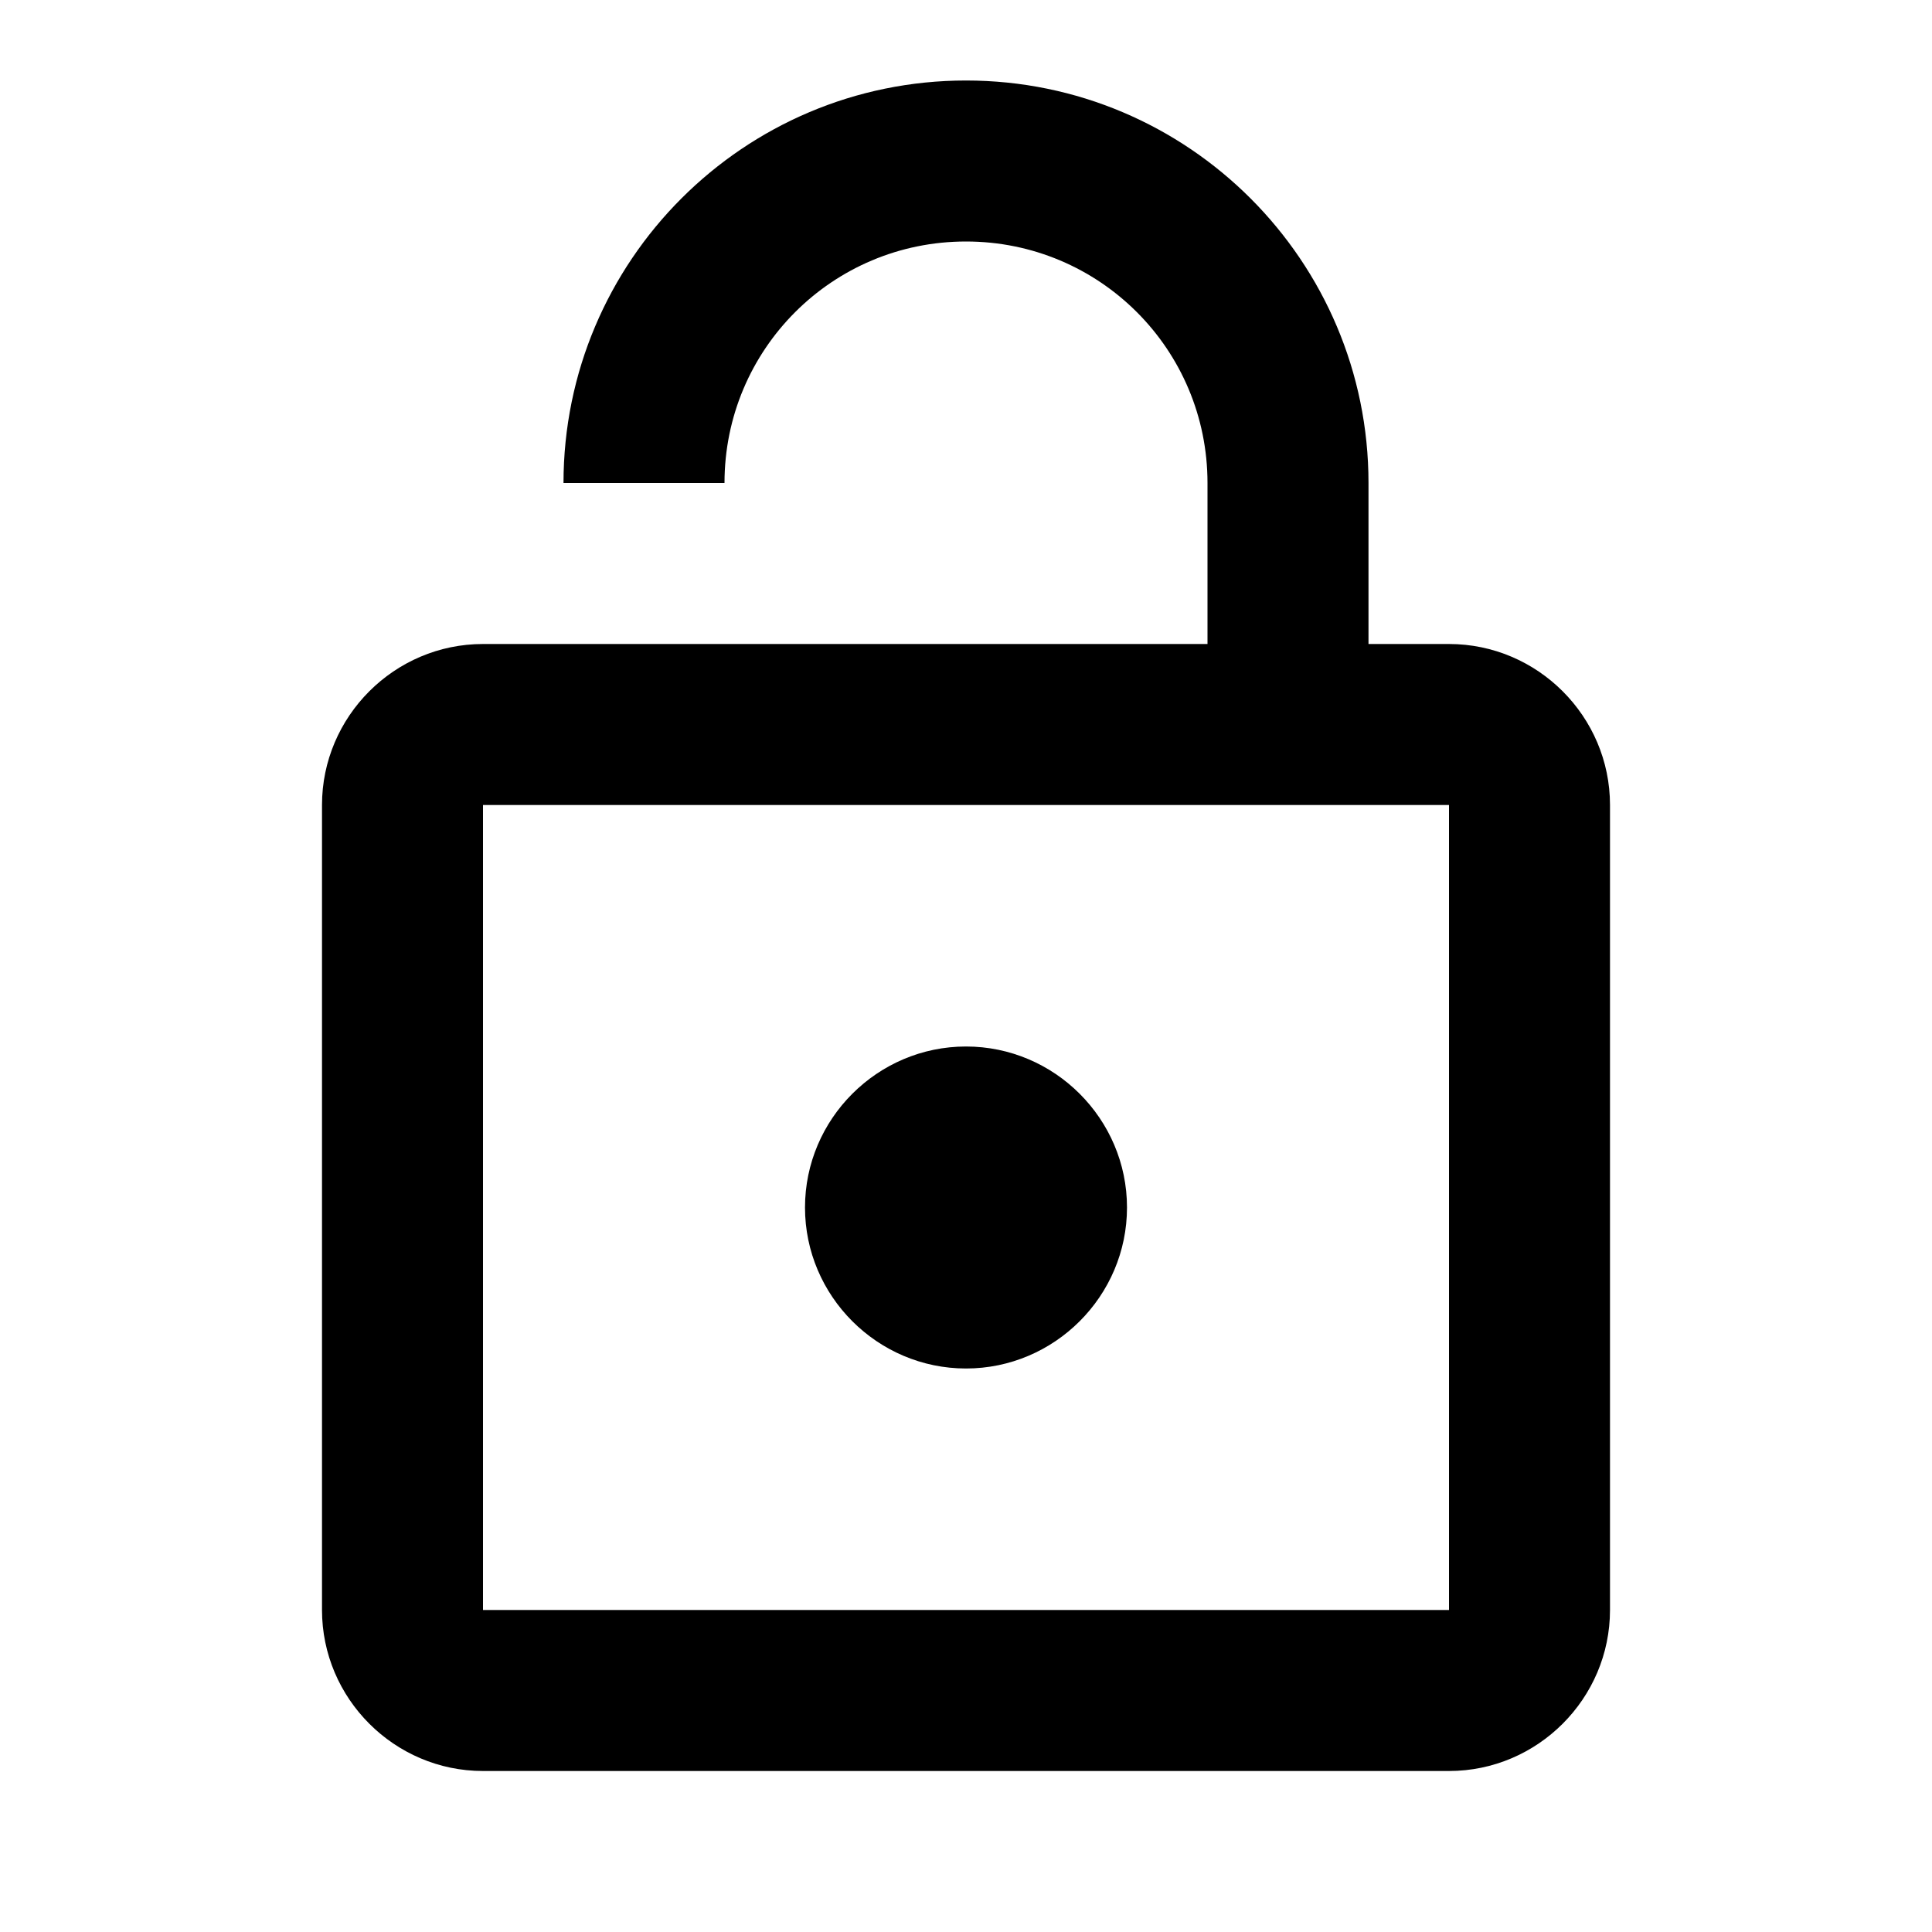
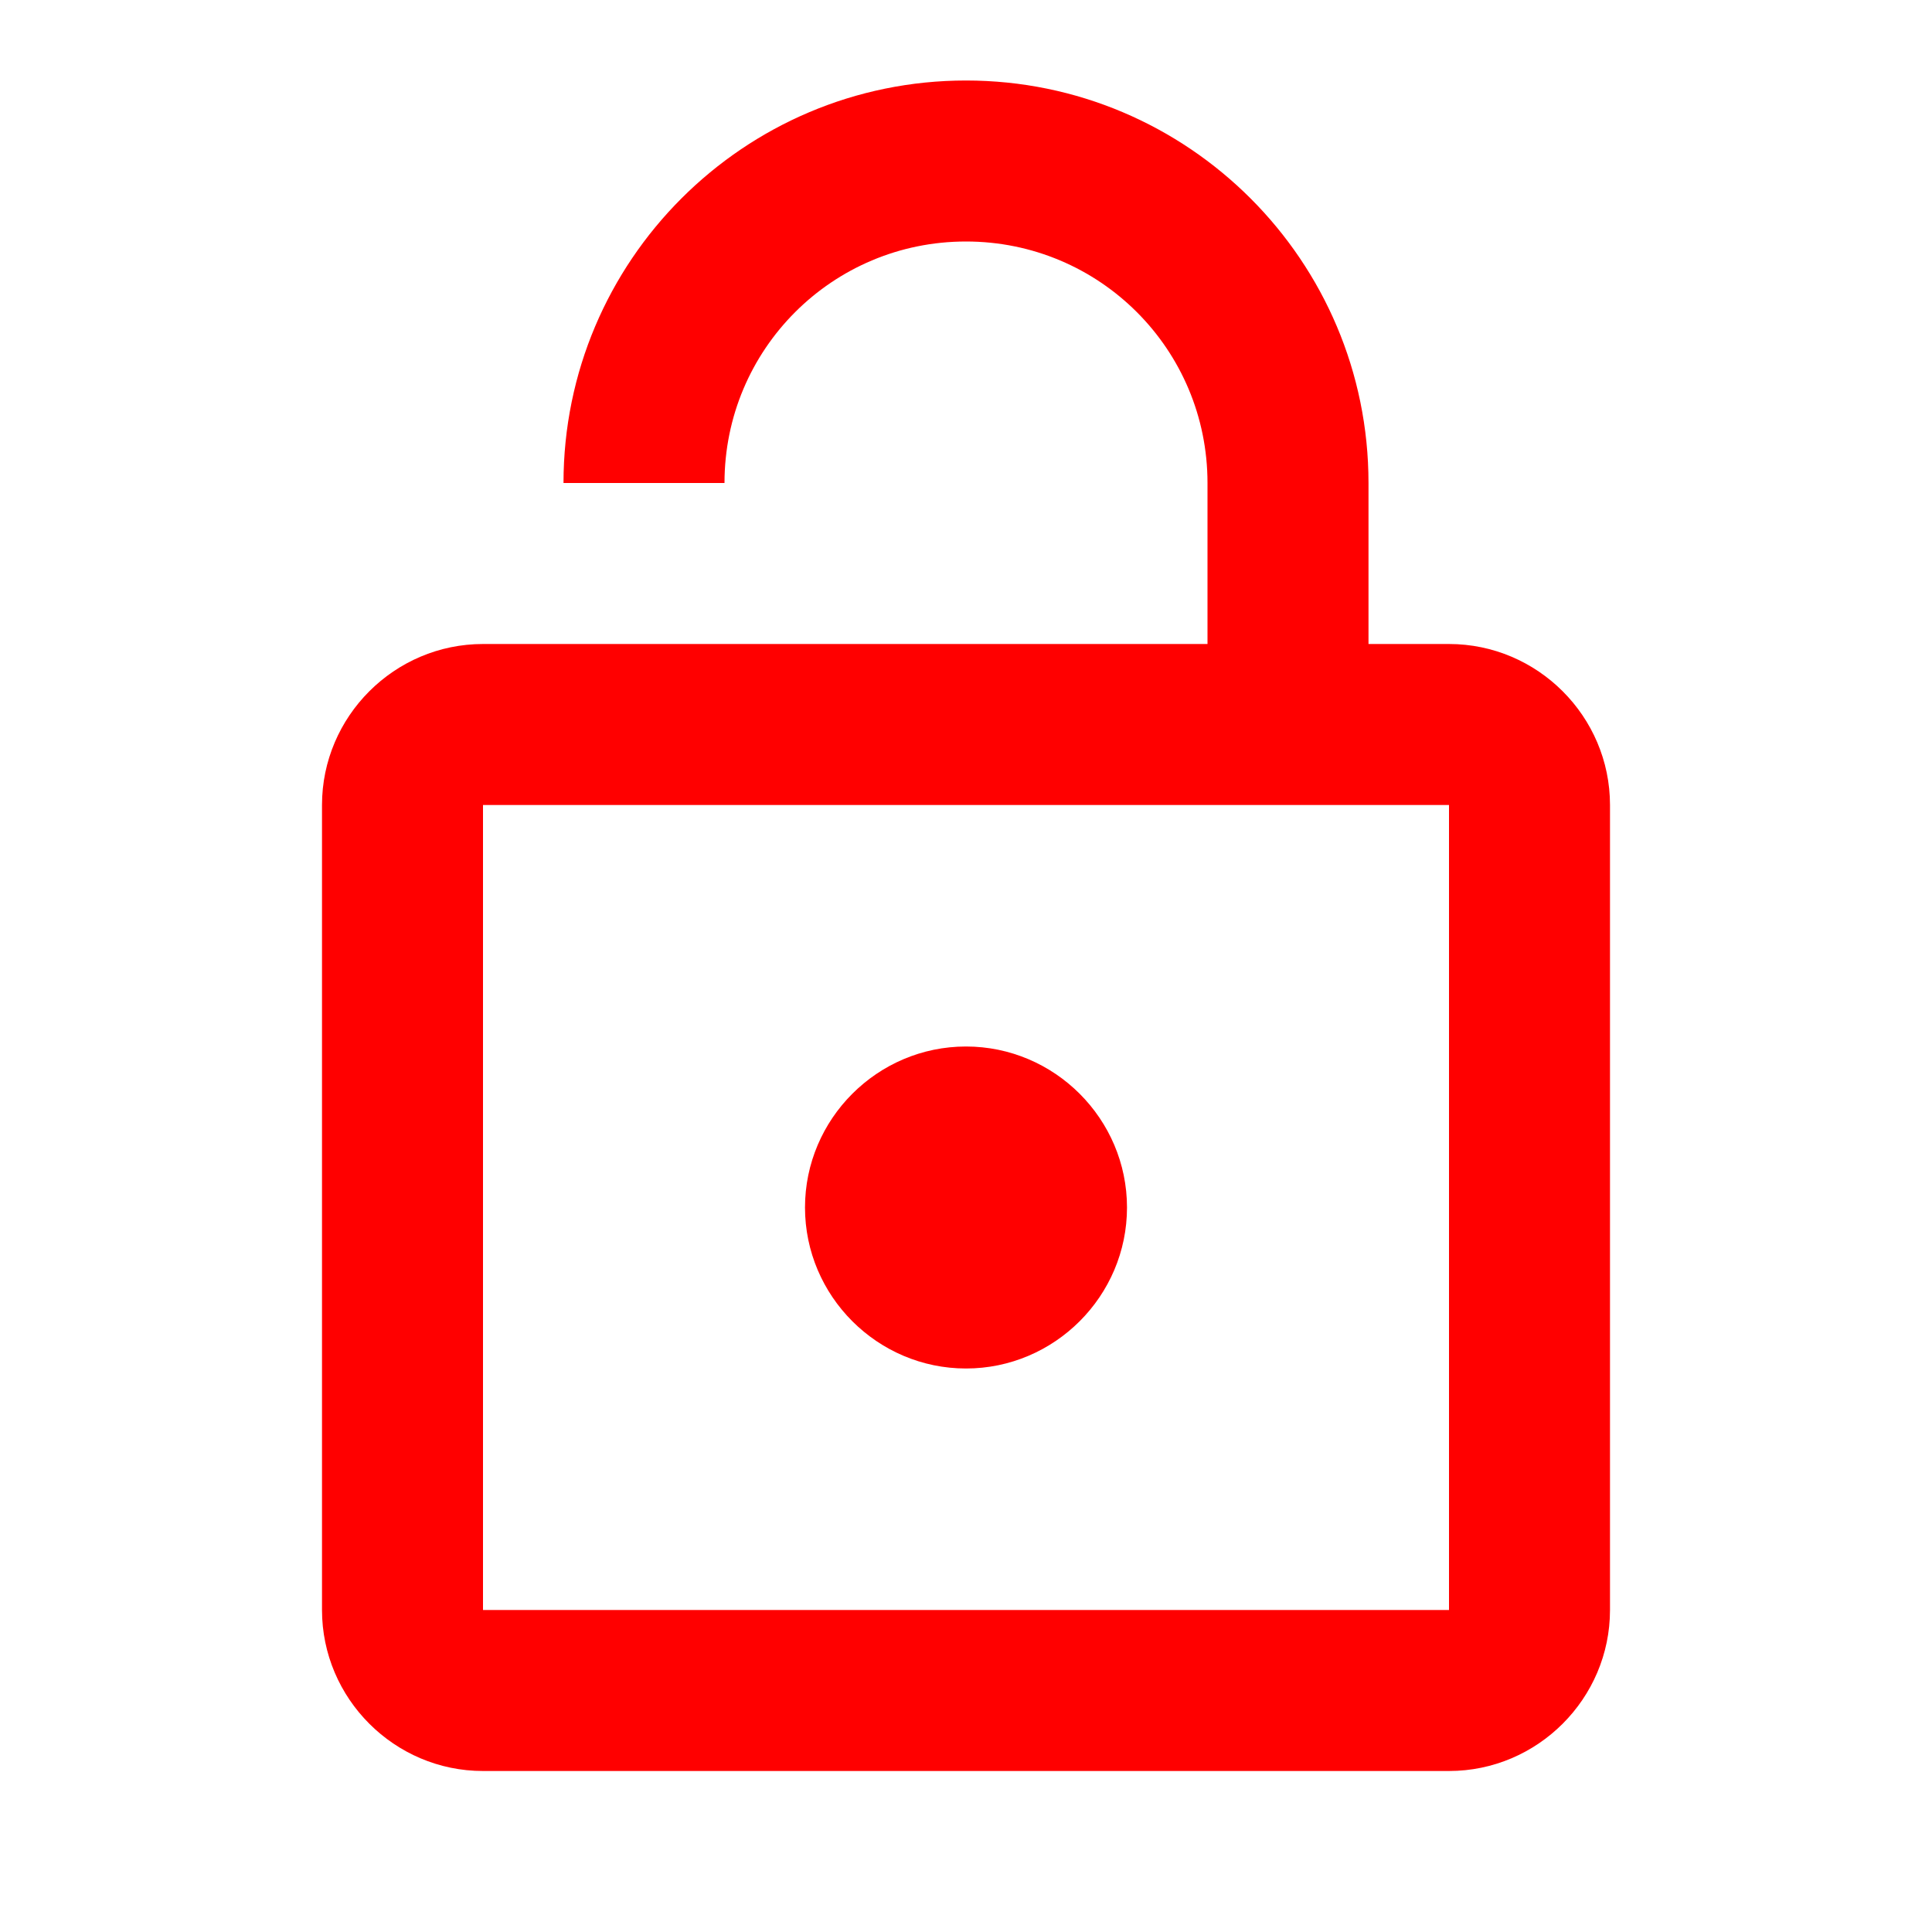
- <svg xmlns="http://www.w3.org/2000/svg" viewBox="0 0 24 24" width="18px" height="18px">
+ <svg xmlns="http://www.w3.org/2000/svg" viewBox="0 0 24 24" fill="red" width="18px" height="18px">
  <path d="M0 0h24v24H0V0z" fill="none" />
  <path d="M18 8h-1V6c0-2.76-2.24-5-5-5S7 3.24 7 6h2c0-1.66 1.34-3 3-3s3 1.34 3 3v2H6c-1.1 0-2 .9-2 2v10c0 1.1.9 2 2 2h12c1.1 0 2-.9 2-2V10c0-1.1-.9-2-2-2zm0 12H6V10h12v10zm-6-3c1.1 0 2-.9 2-2s-.9-2-2-2-2 .9-2 2 .9 2 2 2z" />
</svg>
